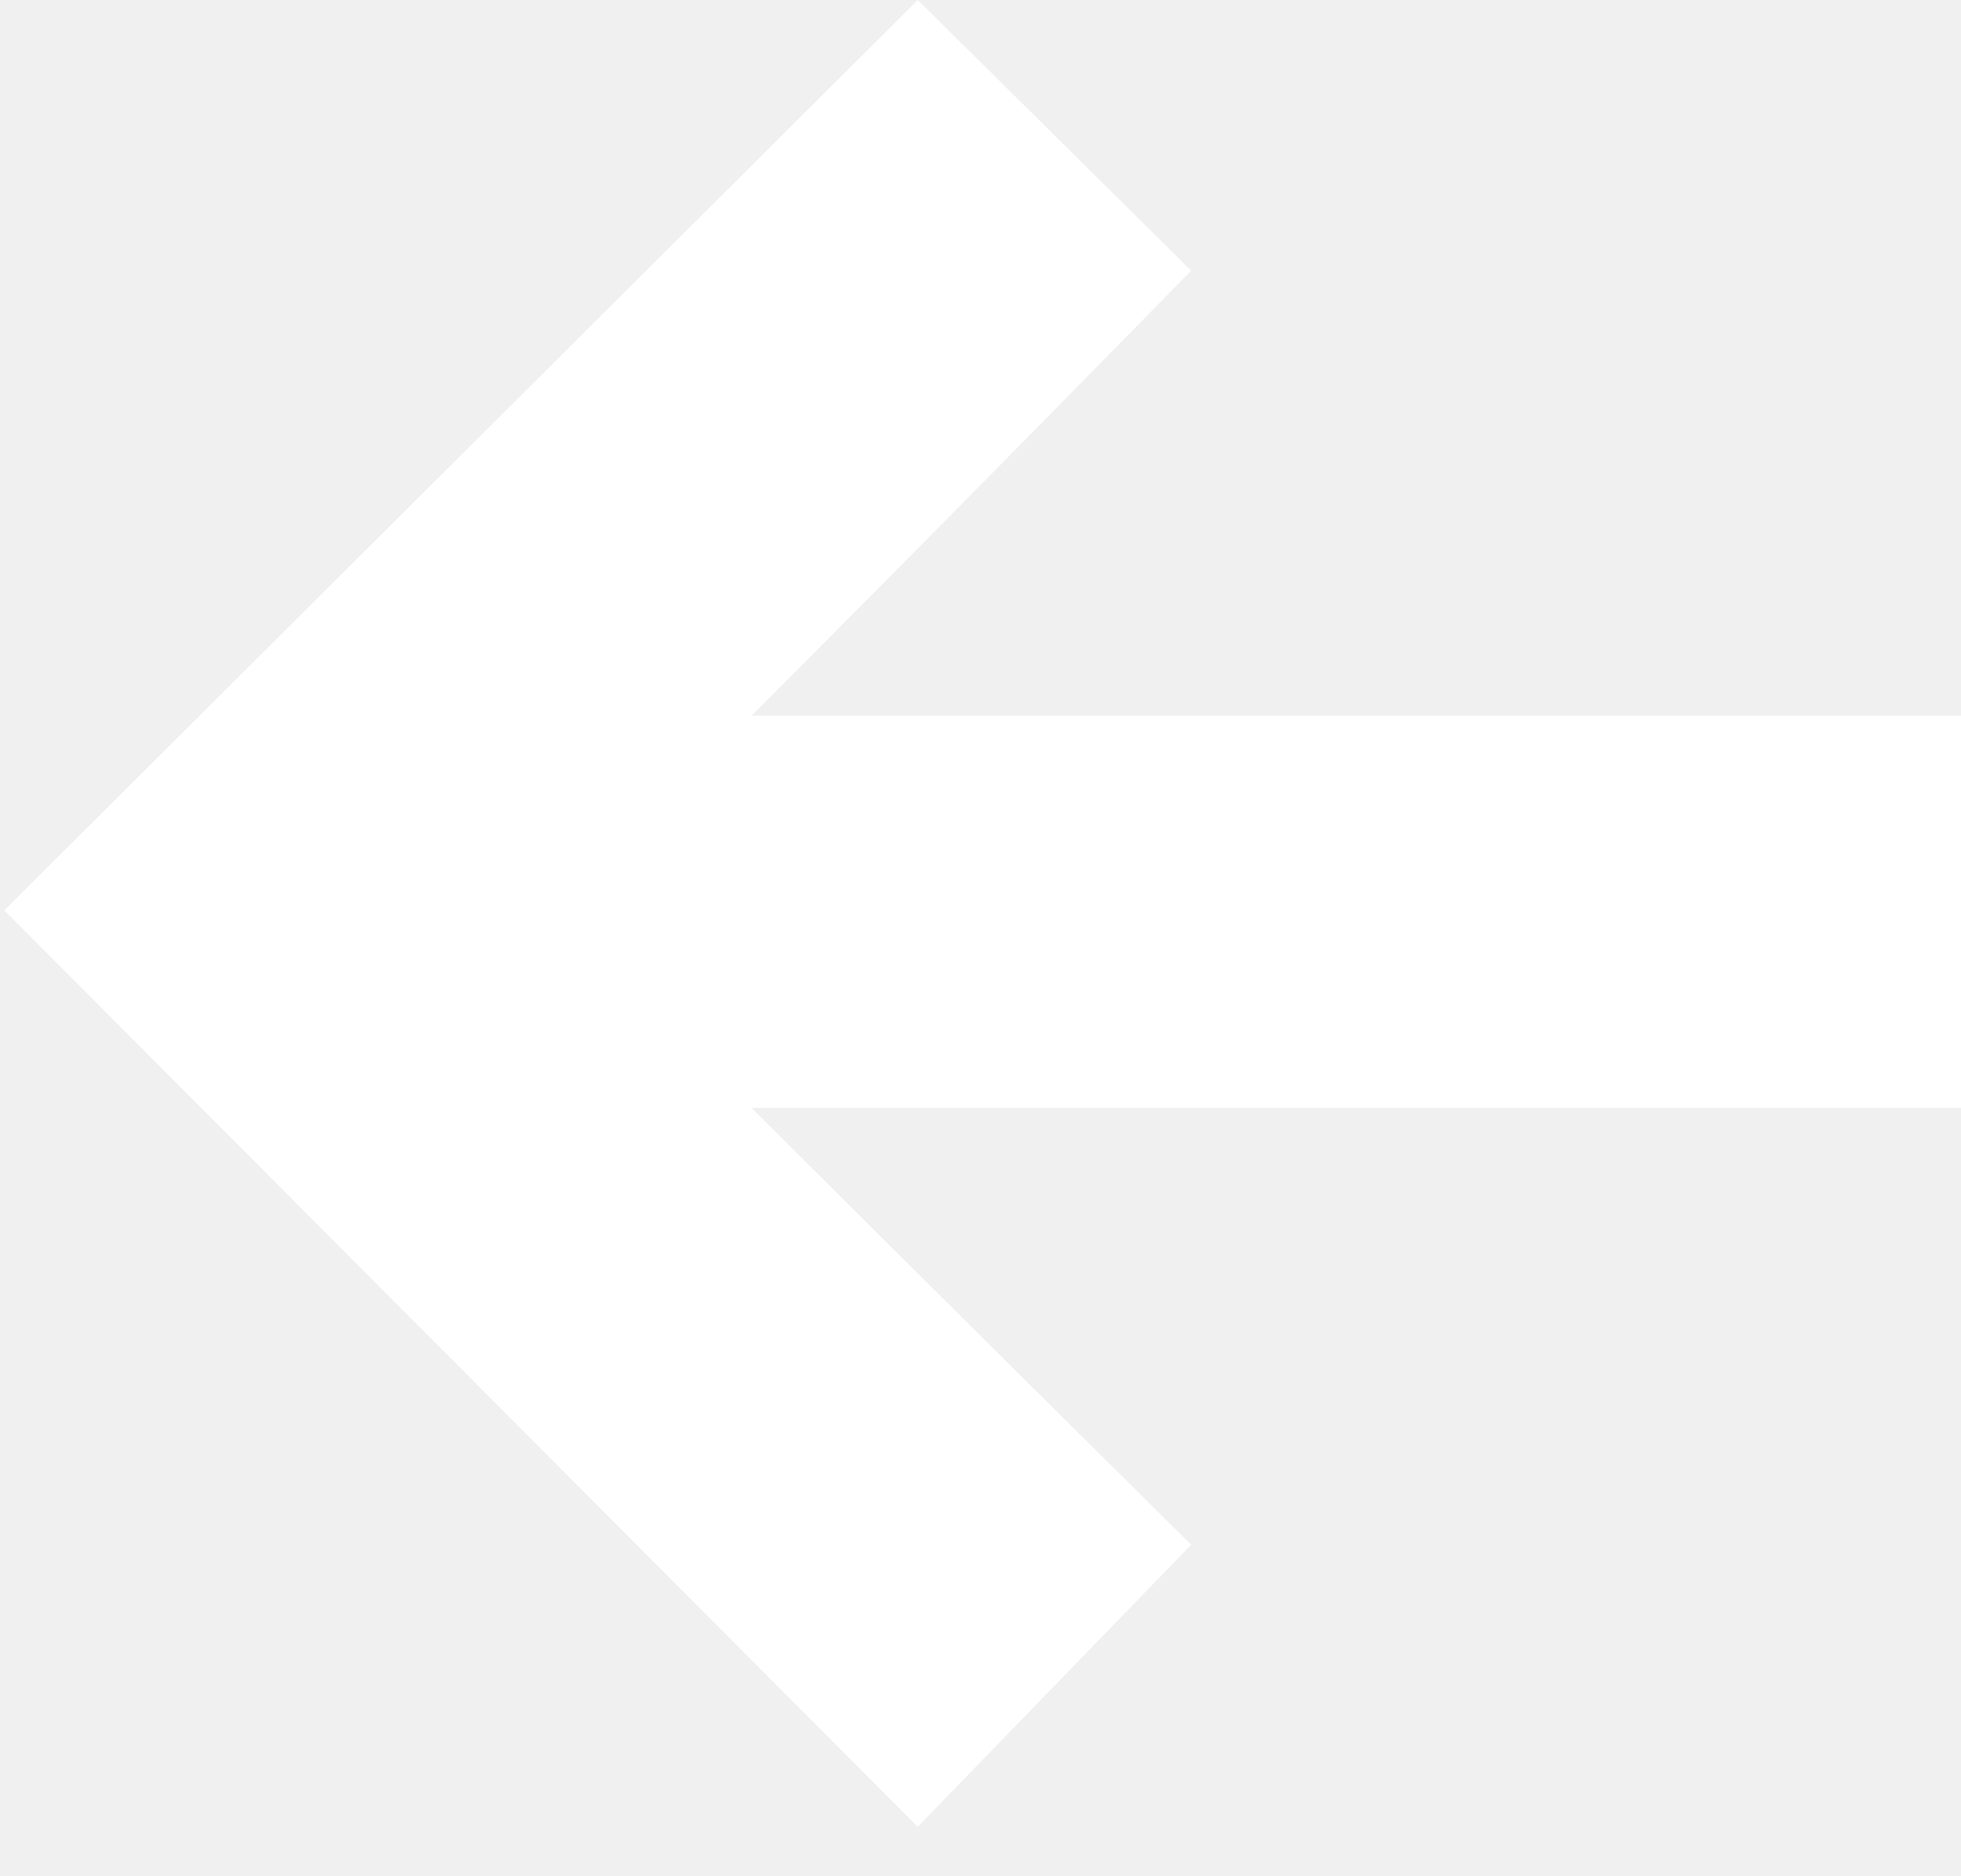
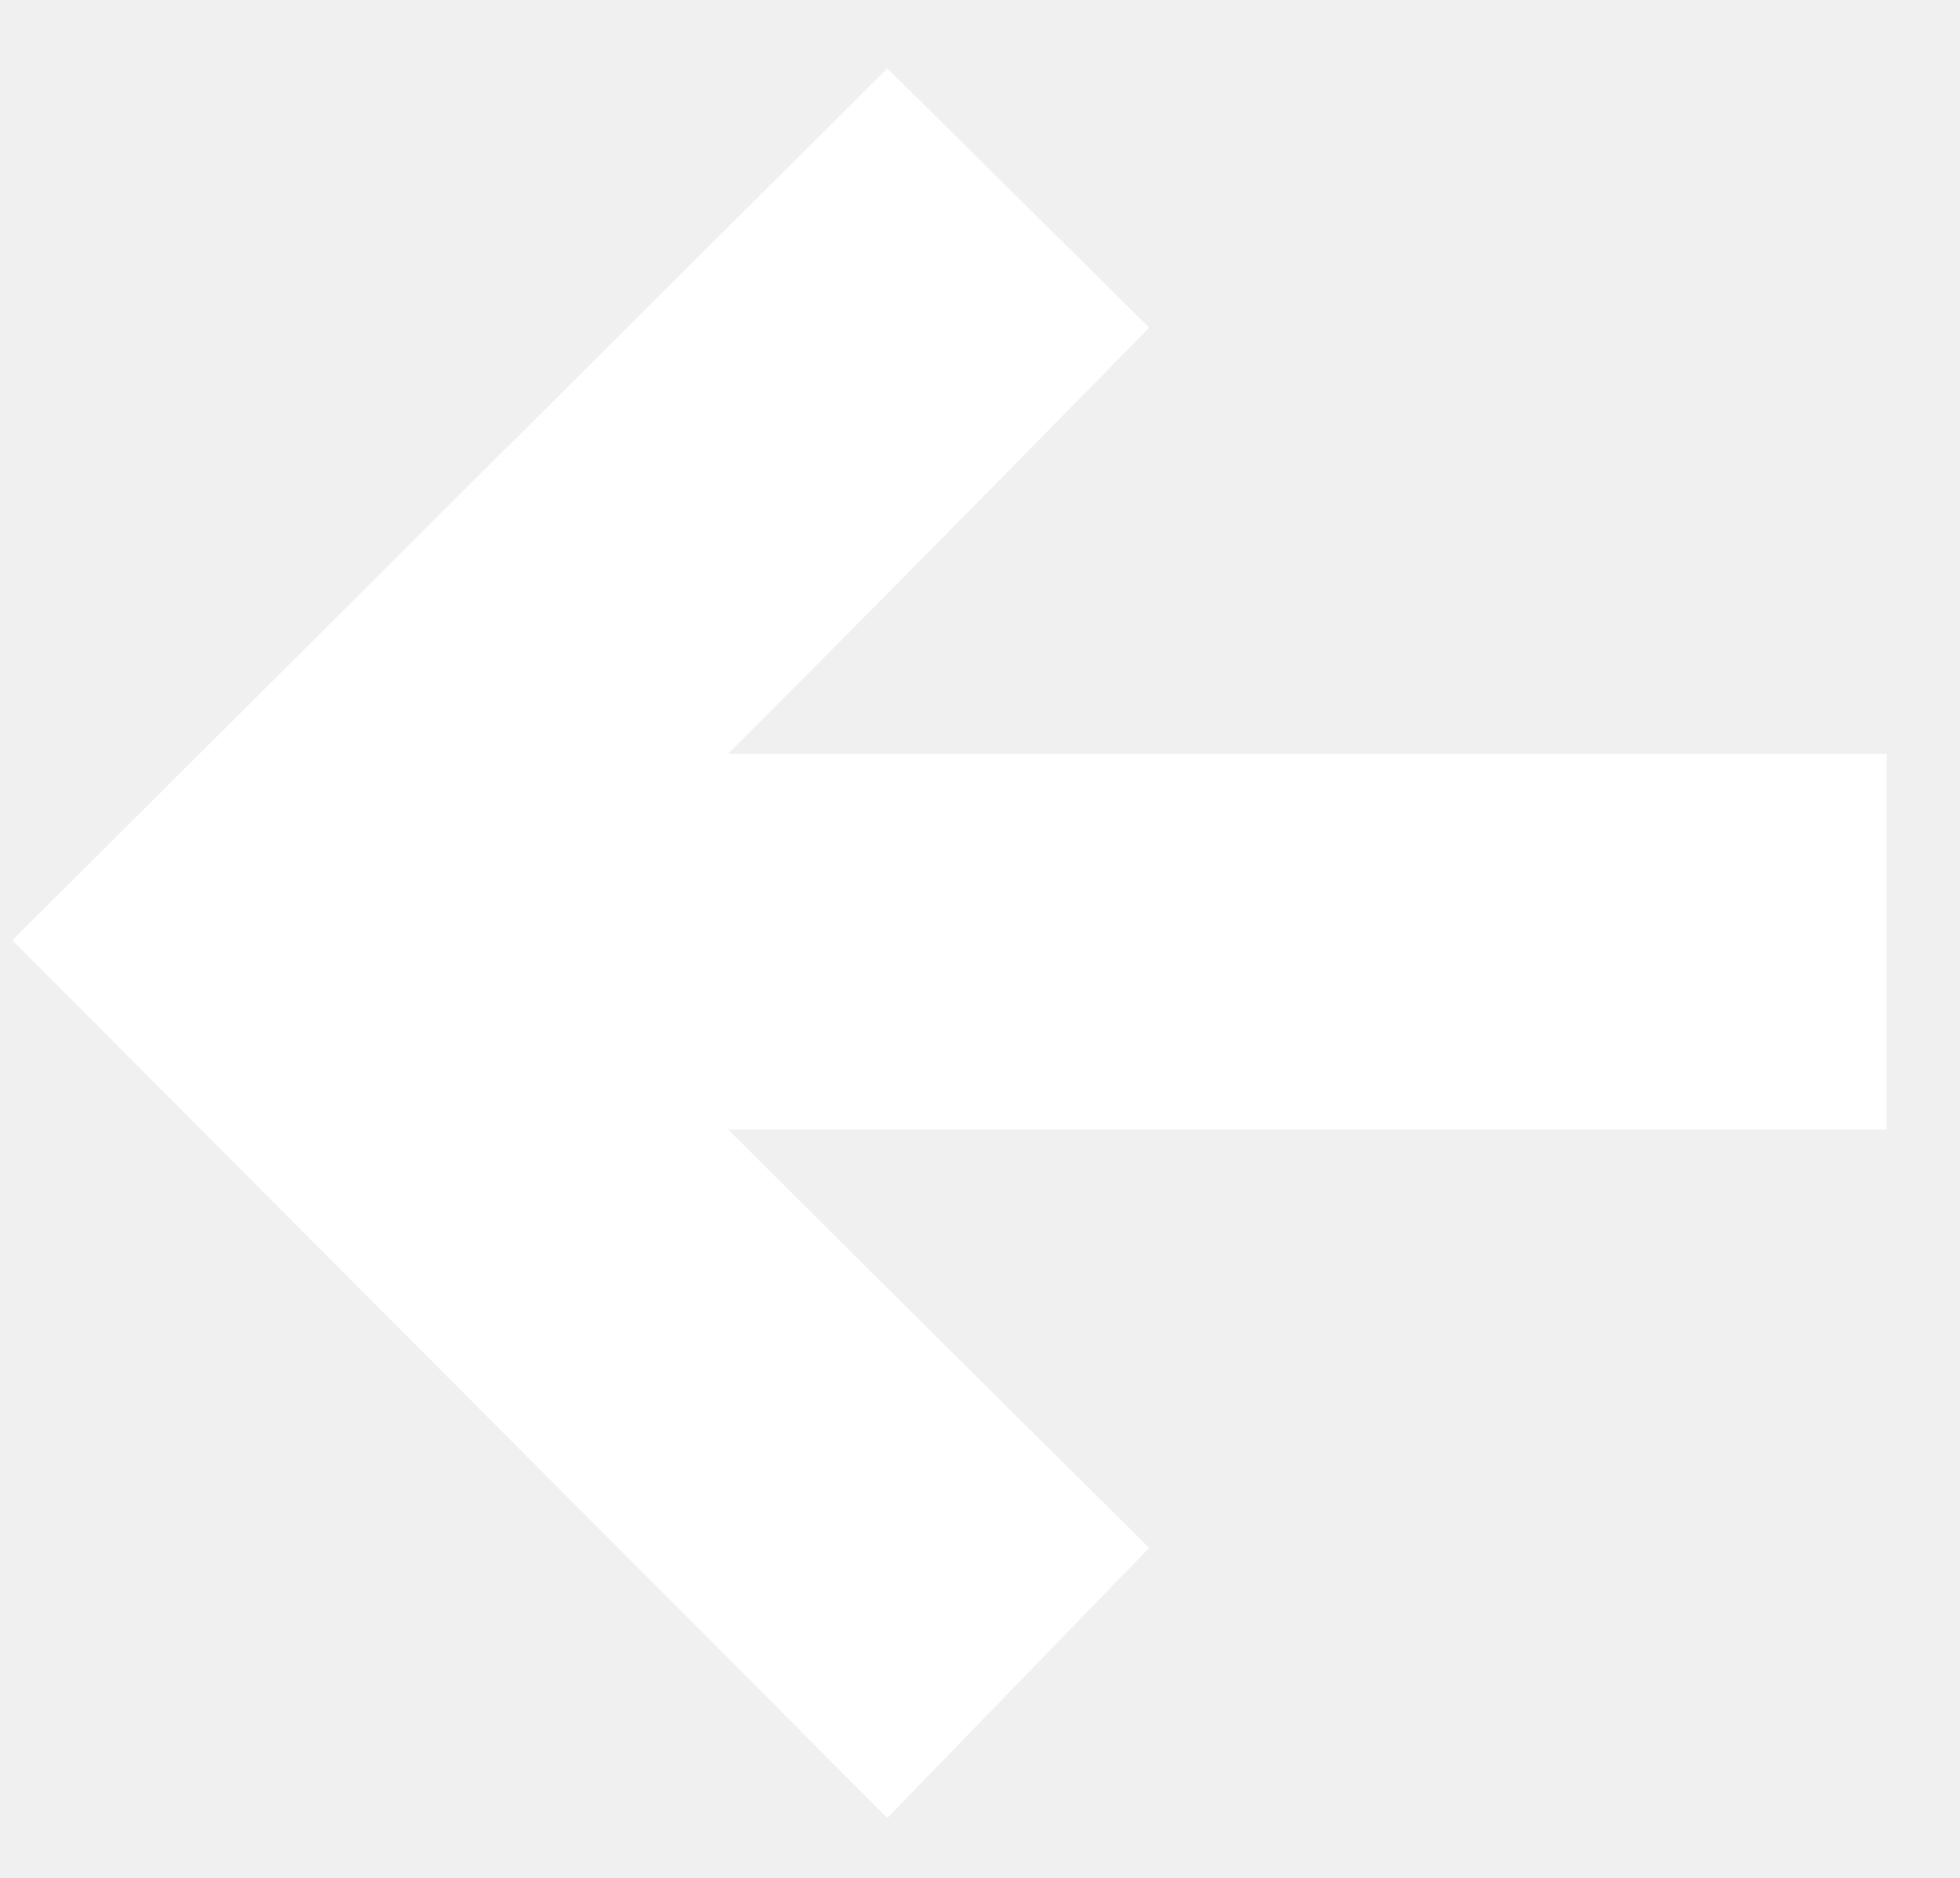
- <svg xmlns="http://www.w3.org/2000/svg" width="23px" height="22px" viewBox="0 0 23 22" version="1.1">
-   <g stroke="none" stroke-width="1" fill-rule="evenodd" transform="translate(11.5, 10.5) scale(-1, 1) translate(-11.5, -10.5) " fill="#FFFFFF">
-     <path d="M9.029,18.121 C9.029,18.121 11.871,15.307 14.186,12.996 L0,12.996 L0,8.396 L14.186,8.396 C11.871,6.082 9.029,3.175 9.029,3.175 L12.236,0 L22.95,10.679 L12.236,21.429 L9.029,18.121 Z" />
+ <svg xmlns="http://www.w3.org/2000/svg" width="24px" height="23px" viewBox="0 0 24 23" version="1.1">
+   <g stroke="none" stroke-width="1" fill="#FFFFFF" fill-rule="evenodd" transform="translate(40.10107, -16.16278) scale(-1, 1)">
+     <path d="M26.029,35.121 C26.029,35.121 28.871,32.307 31.186,29.996 L17,29.996 L17,25.396 L31.186,25.396 C28.871,23.082 26.029,20.175 26.029,20.175 L29.236,17 L39.95,27.679 L29.236,38.429 L26.029,35.121 Z" />
  </g>
</svg>
